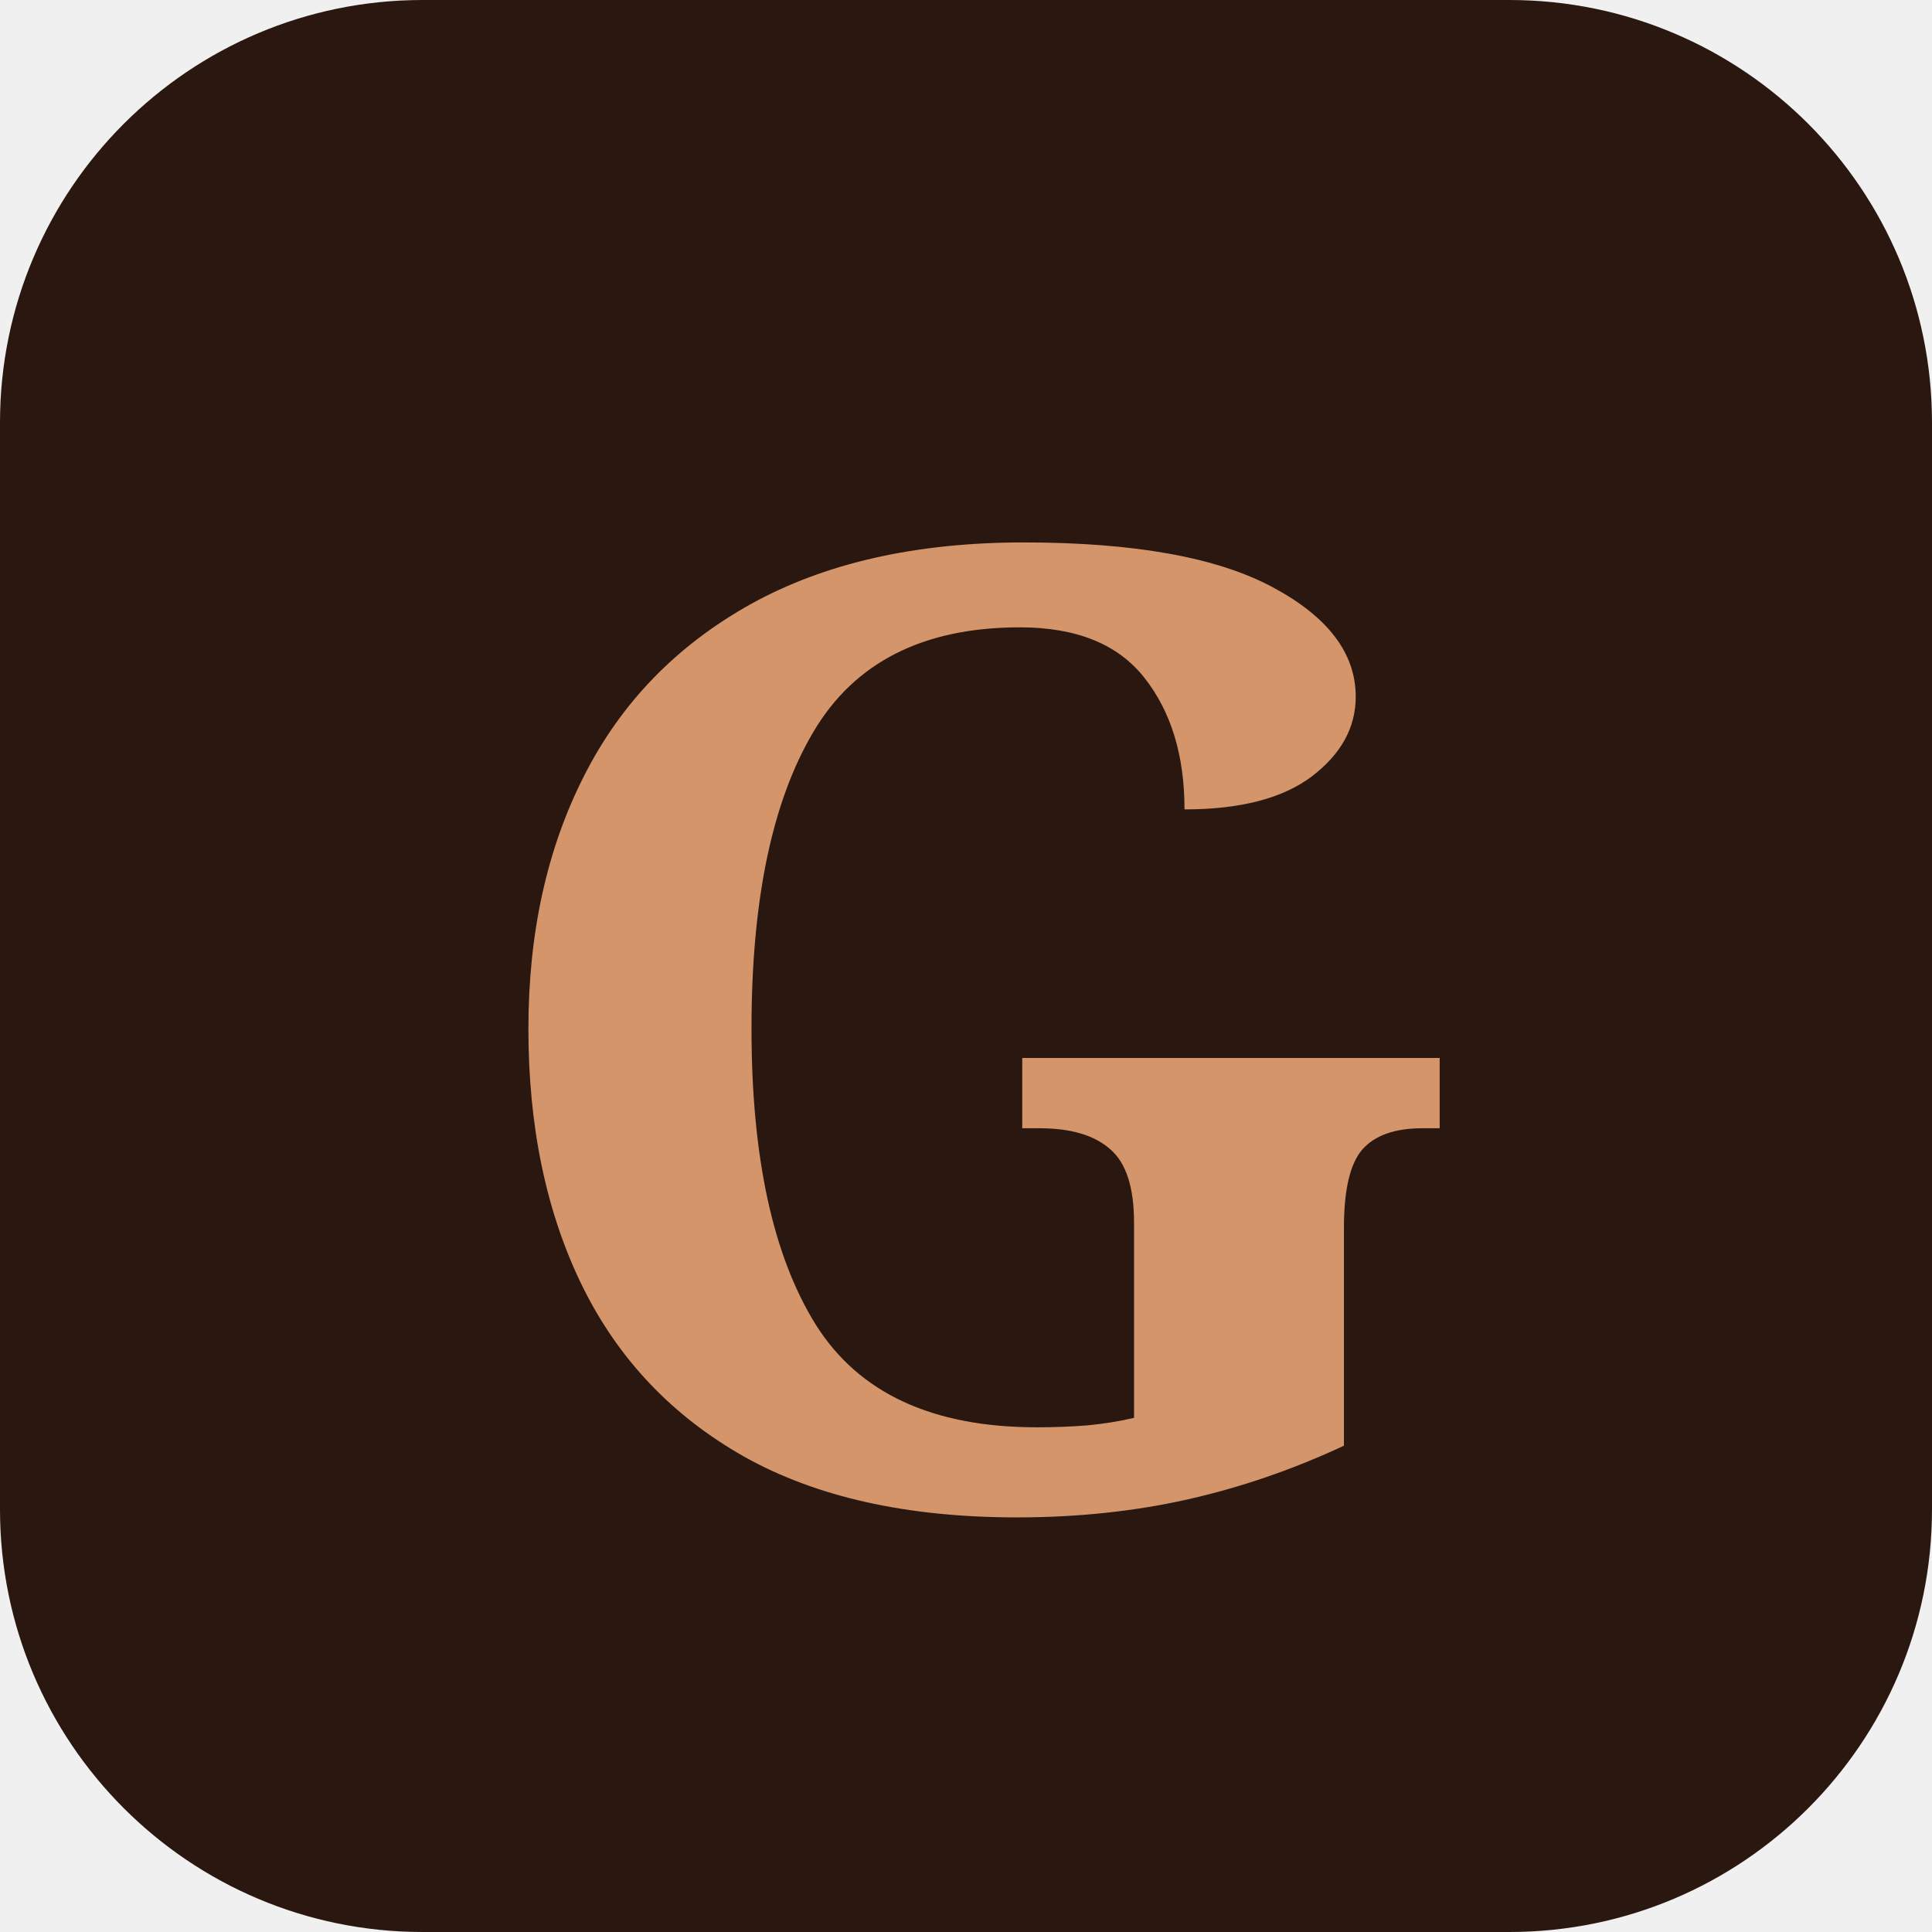
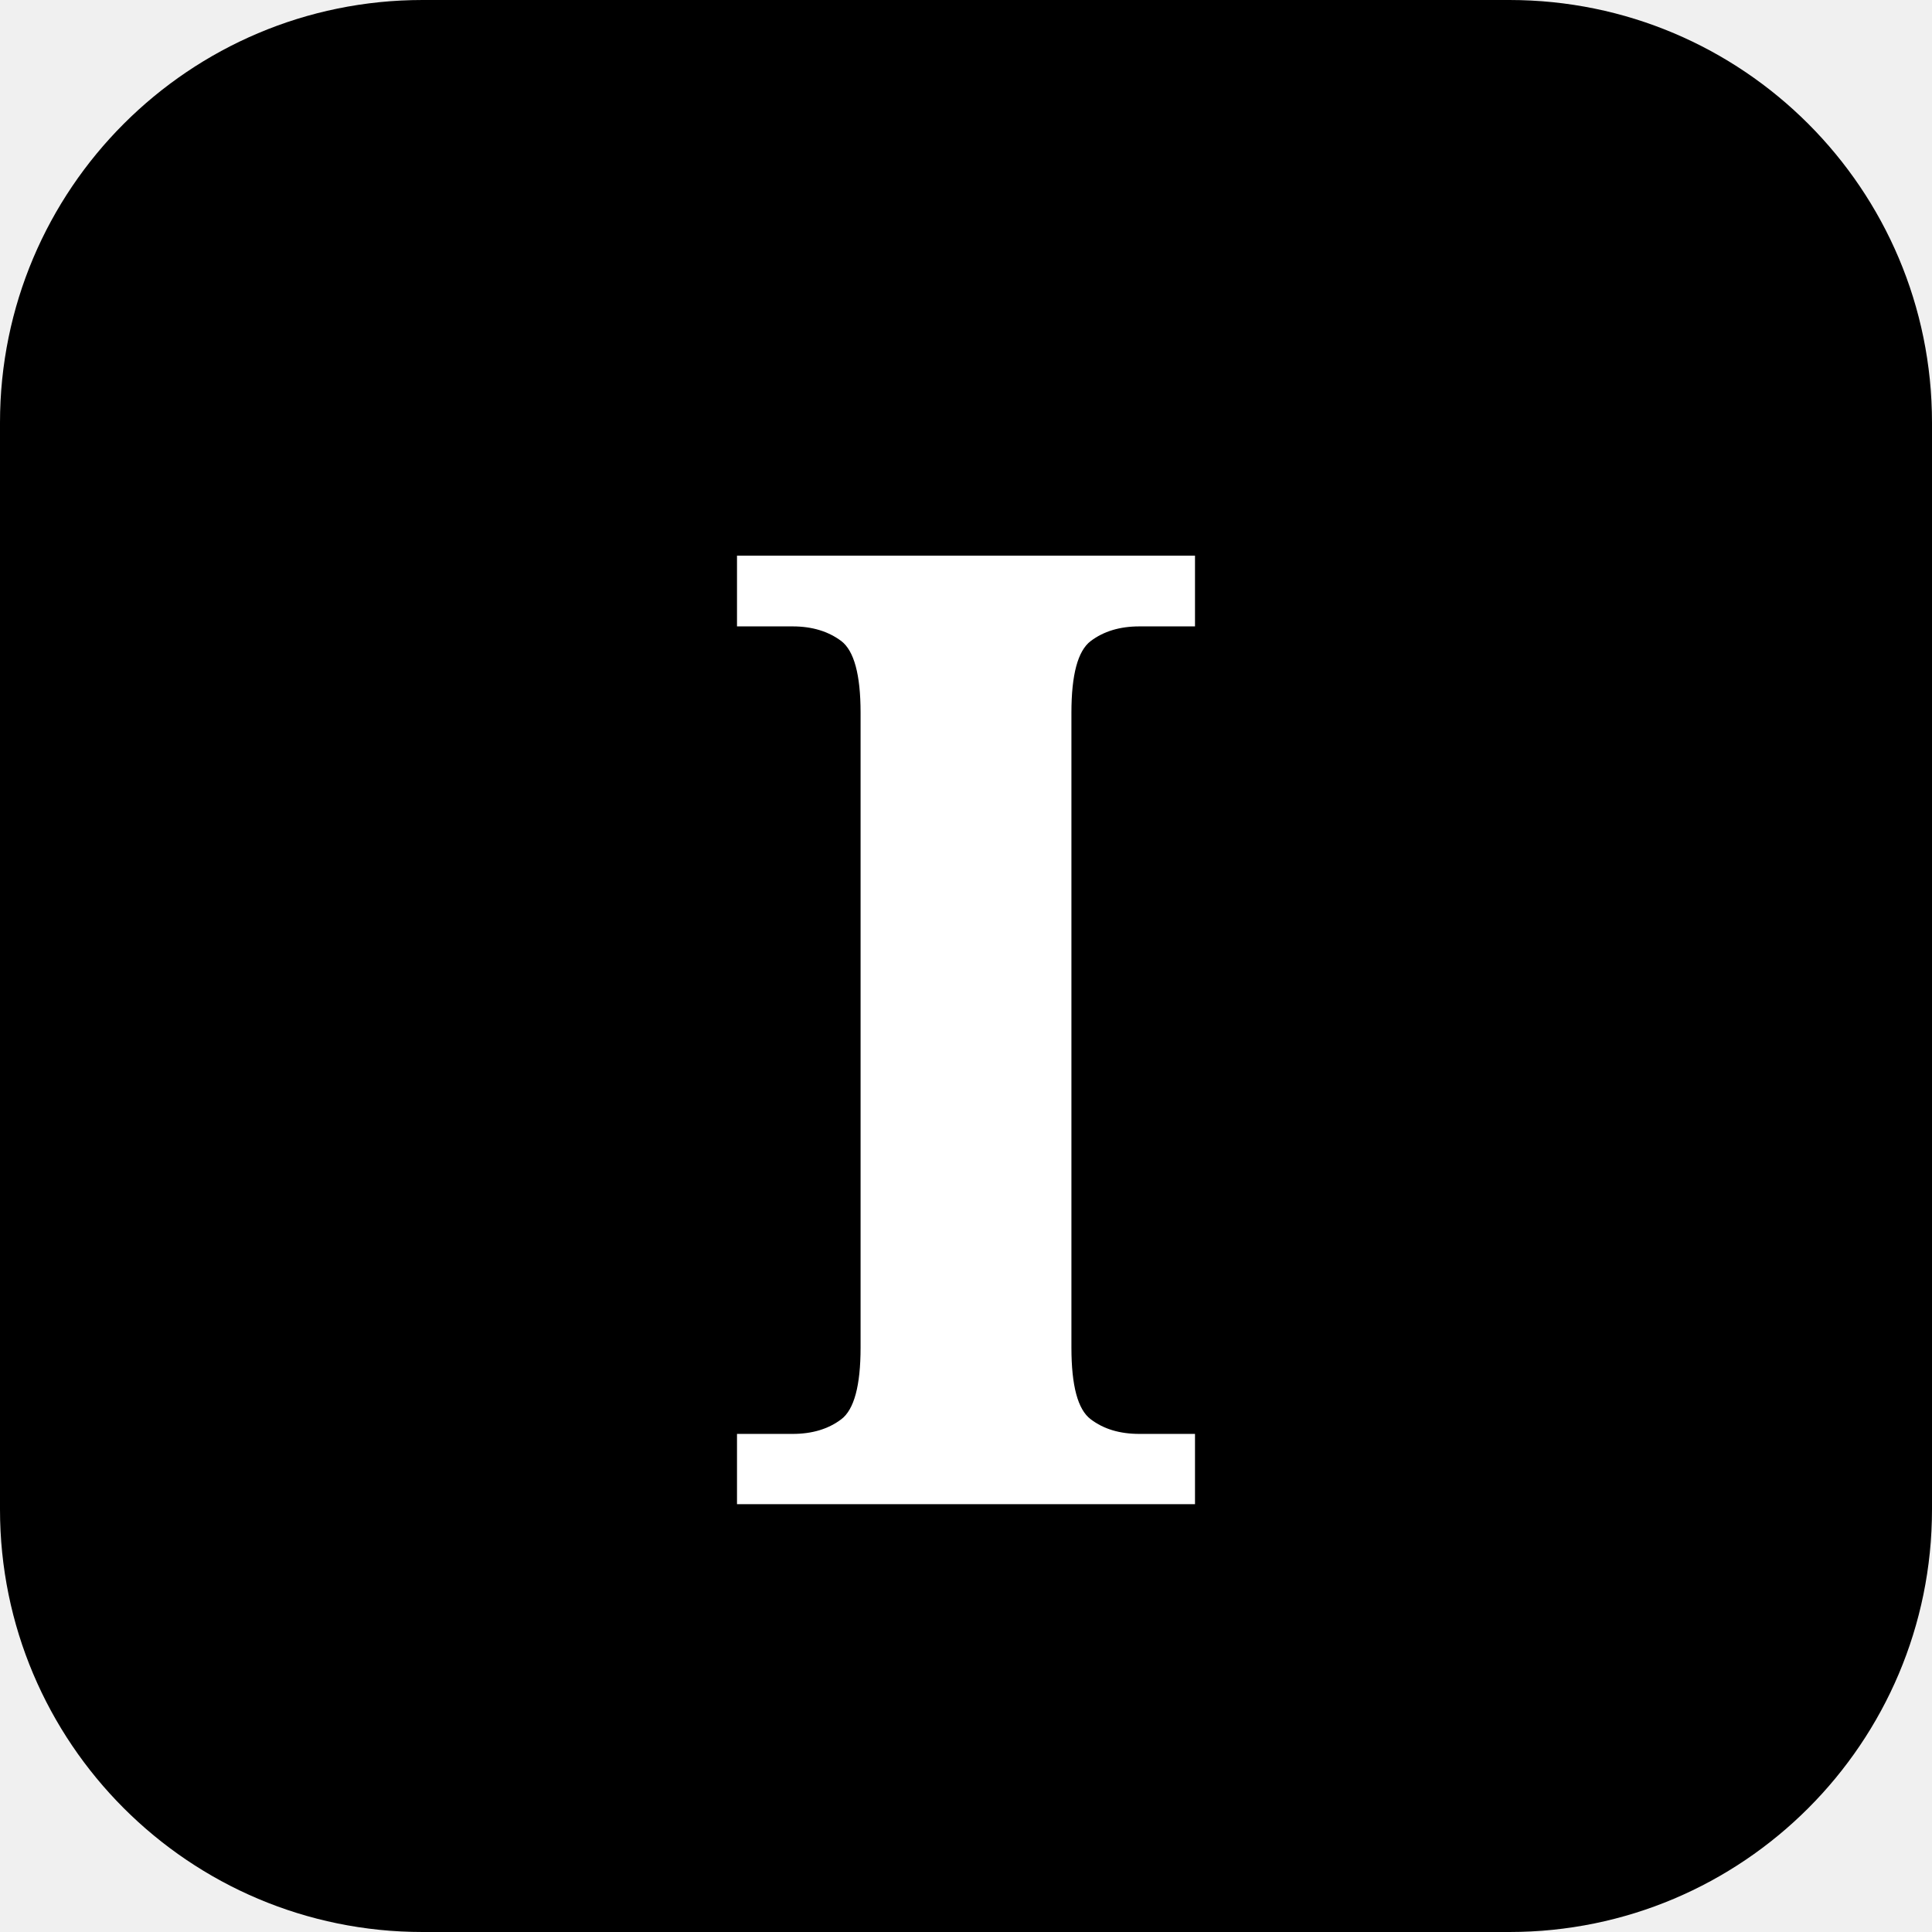
<svg xmlns="http://www.w3.org/2000/svg" viewBox="0 0 64 64">
-   <rect width="64" height="64" rx="14" fill="#2a1810" />
-   <text x="50%" y="54%" text-anchor="middle" dominant-baseline="middle" font-family="Cormorant Garamond, Georgia, serif" font-size="44" font-weight="600" fill="#d4956a">G</text>
+   <rect width="64" height="64" rx="14" style="fill:oklch(0.48 0.20 310)" />
+   <text x="50%" y="54%" text-anchor="middle" dominant-baseline="middle" font-family="Georgia, serif" font-size="44" font-weight="600" fill="white">I</text>
</svg>
